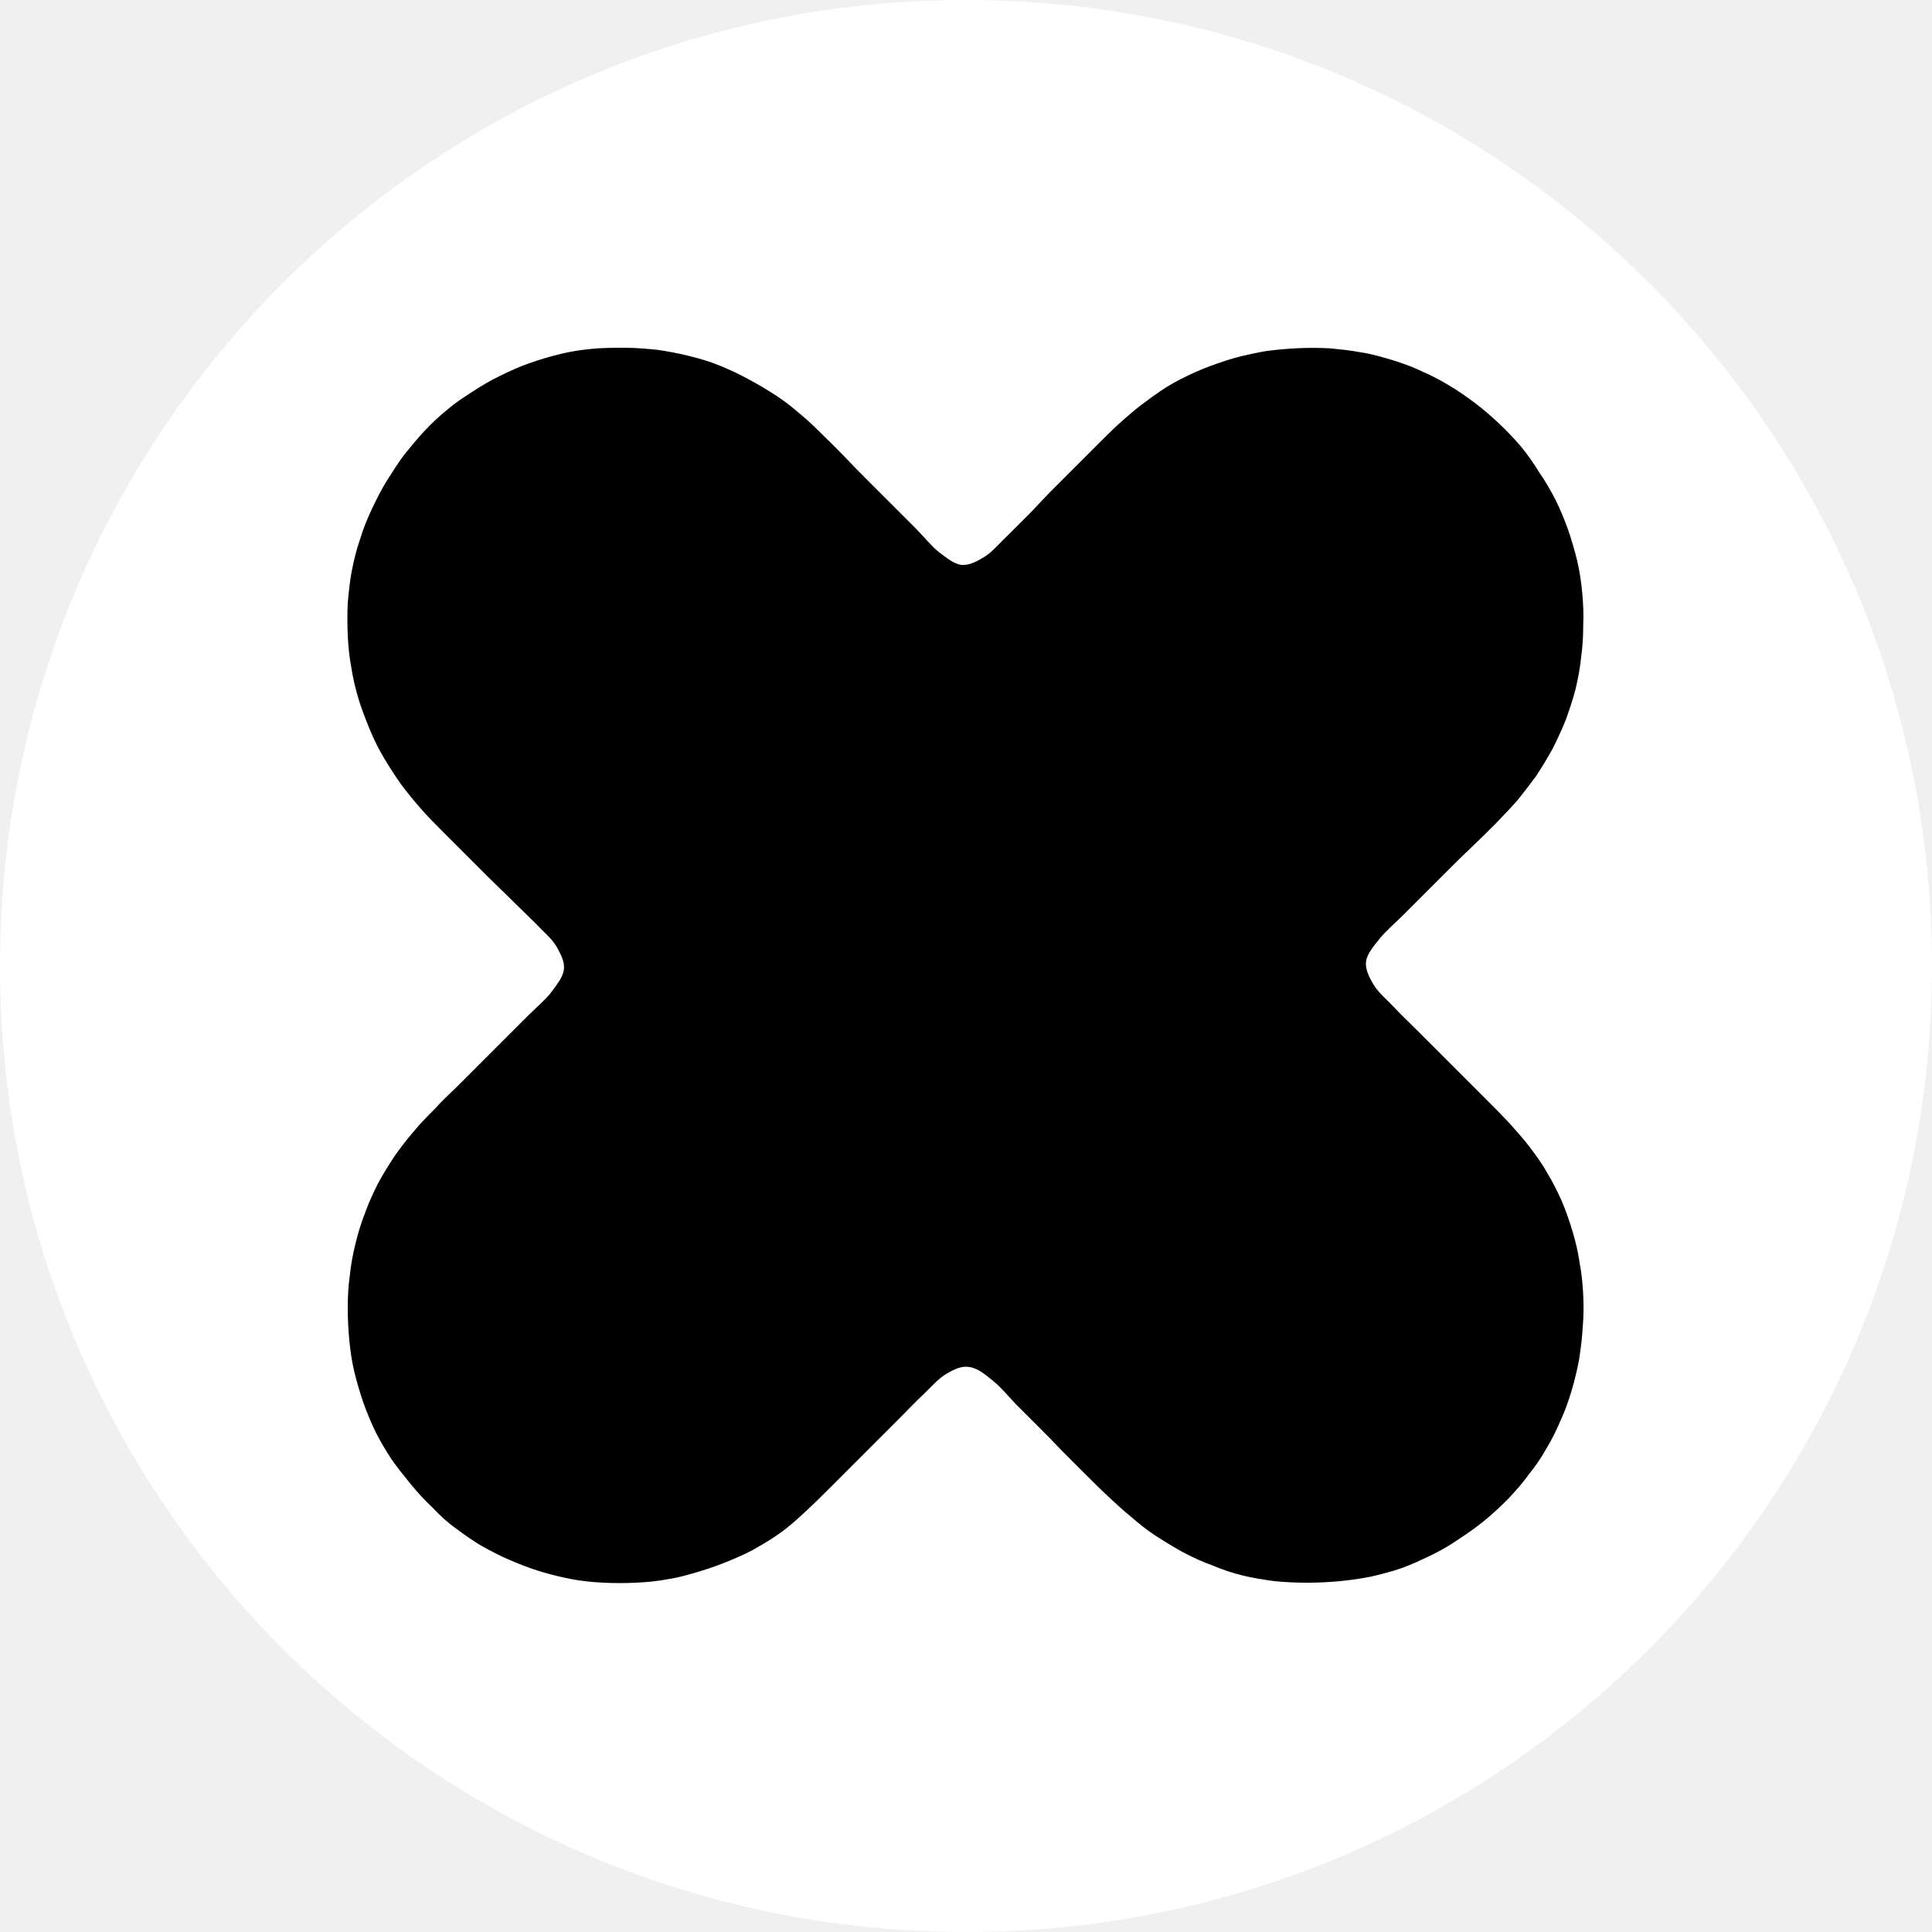
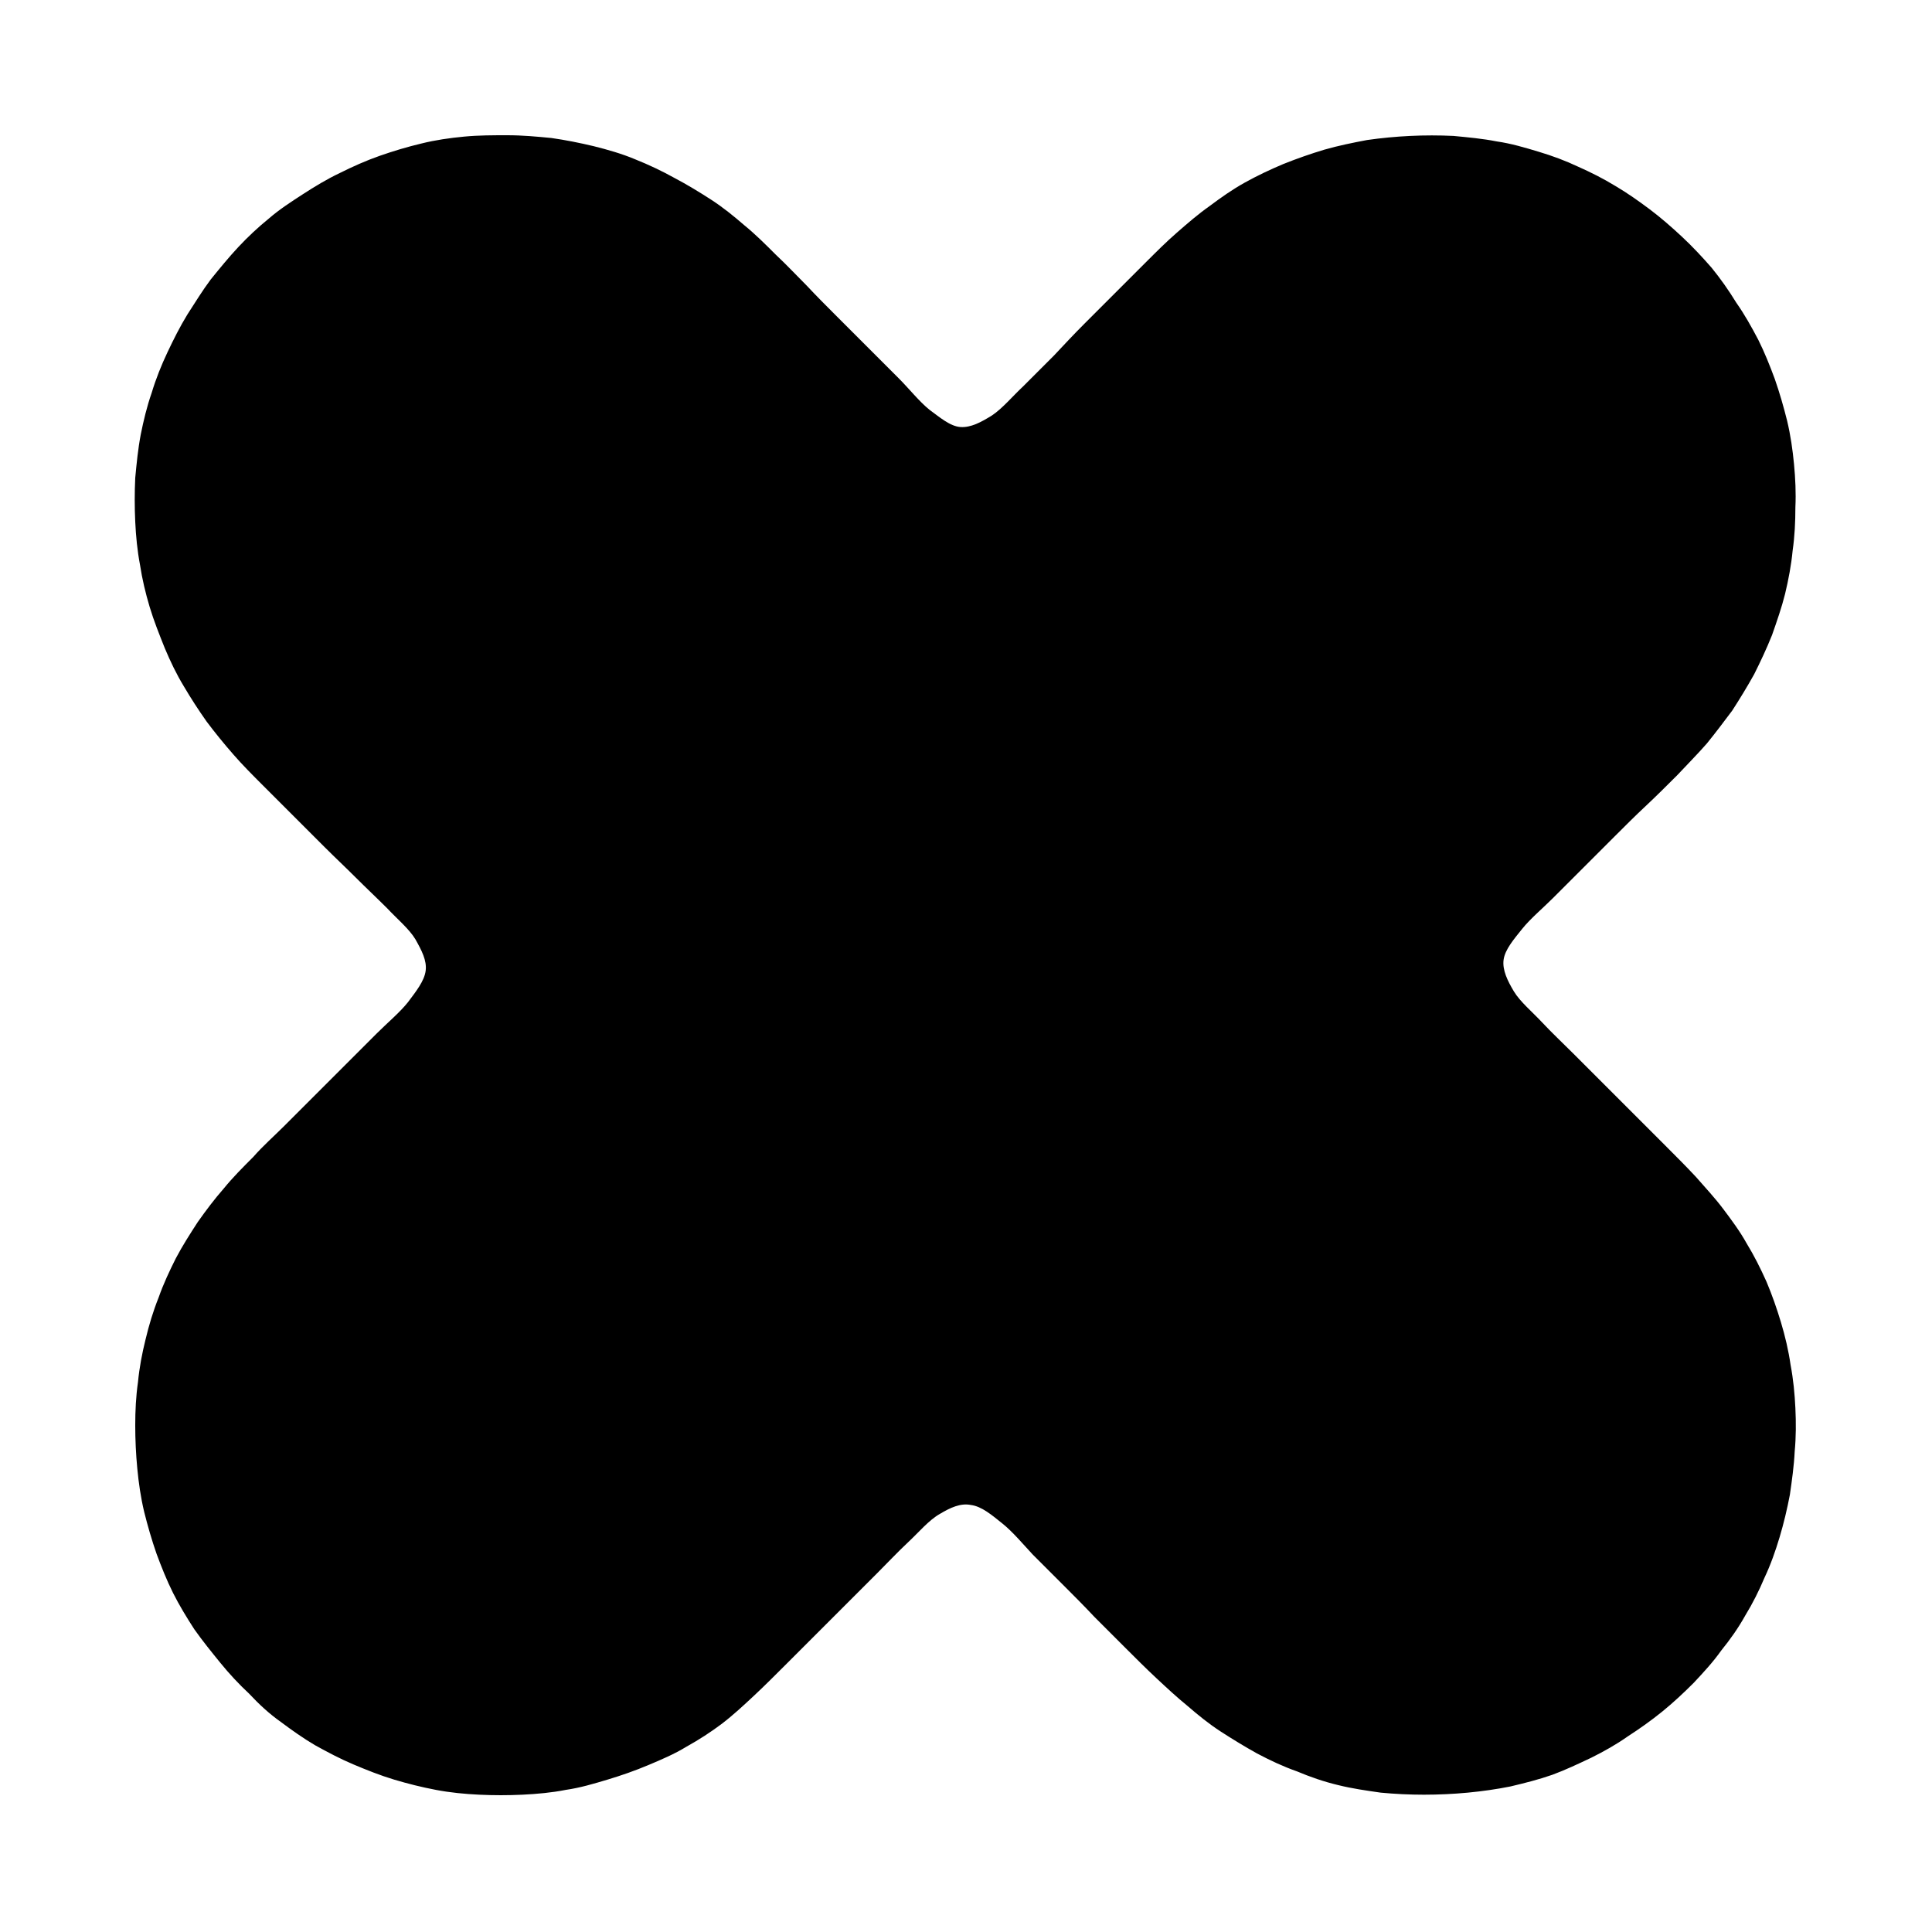
<svg xmlns="http://www.w3.org/2000/svg" viewBox="0 0 512 512" width="512" height="512">
-   <circle cx="256.0" cy="256.0" r="256.0" fill="#fff" />
-   <g transform="translate(92.16,92.16) scale(1.35405)">
+   <rect width="512" height="512" fill="#fff" />
+   <g transform="translate(35.84,35.84) scale(1.8195)">
    <path d="M47.9,0.2C50,0 52.1,0 54.2,0C56.4,0 58.5,0.2 60.6,0.4C62.7,0.7 64.7,1.1 66.8,1.6C68.8,2.1 70.9,2.7 72.8,3.5C74.8,4.3 76.7,5.2 78.5,6.2C80.4,7.2 82.2,8.3 83.9,9.4C85.6,10.5 87.2,11.8 88.7,13.1C90.3,14.4 91.8,15.9 93.3,17.4C94.8,18.8 96.3,20.4 97.8,21.9C99.2,23.4 100.7,24.9 102.2,26.4C103.7,27.9 105.2,29.4 106.7,30.9C108.2,32.4 109.7,33.9 111.2,35.4C112.7,36.9 114.2,38.8 115.7,40C117.2,41.1 118.7,42.4 120.2,42.5C121.7,42.6 123.2,41.8 124.8,40.8C126.3,39.8 127.8,38 129.3,36.6C130.8,35.1 132.3,33.6 133.8,32.1C135.3,30.5 136.7,29 138.2,27.5C139.7,26 141.2,24.5 142.7,23C144.2,21.5 145.7,20 147.2,18.5C148.7,17 150.2,15.5 151.7,14.2C153.3,12.8 154.8,11.5 156.5,10.3C158.1,9.1 159.8,7.9 161.6,6.9C163.4,5.9 165.3,5 167.2,4.2C169.2,3.4 171.2,2.7 173.2,2.1C175.3,1.5 177.3,1.1 179.4,0.7C181.5,0.4 183.6,0.2 185.7,0.1C187.8,0 189.9,0 192,0.1C194.1,0.3 196.3,0.5 198.3,0.9C200.4,1.2 202.4,1.8 204.4,2.4C206.4,3 208.3,3.7 210.2,4.6C212,5.4 213.8,6.3 215.6,7.4C217.3,8.4 219,9.6 220.6,10.8C222.2,12 223.8,13.4 225.3,14.8C226.8,16.2 228.2,17.7 229.6,19.3C230.9,20.9 232.1,22.6 233.2,24.4C234.4,26.1 235.4,27.9 236.4,29.8C237.3,31.6 238.1,33.6 238.8,35.5C239.5,37.5 240.1,39.6 240.6,41.6C241.1,43.7 241.4,45.8 241.6,47.9C241.8,50 241.9,52.1 241.8,54.2C241.8,56.3 241.7,58.4 241.4,60.5C241.2,62.6 240.8,64.7 240.3,66.8C239.8,68.8 239.1,70.8 238.4,72.8C237.6,74.8 236.7,76.7 235.8,78.5C234.8,80.3 233.7,82.1 232.6,83.8C231.4,85.4 230.2,87 228.9,88.6C227.5,90.2 226,91.7 224.6,93.2C223.1,94.7 221.6,96.2 220,97.7C218.5,99.1 217,100.6 215.5,102.1C214,103.6 212.5,105.1 211,106.6C209.5,108.1 208,109.6 206.5,111.1C205,112.6 203.2,114.1 202,115.6C200.8,117.1 199.5,118.6 199.3,120.1C199.1,121.6 199.9,123.2 200.8,124.7C201.7,126.2 203.5,127.7 204.9,129.2C206.3,130.7 207.9,132.2 209.4,133.7C210.9,135.2 212.4,136.7 213.9,138.2C215.4,139.7 216.9,141.2 218.4,142.7C219.9,144.2 221.4,145.7 222.9,147.2C224.4,148.7 225.9,150.2 227.3,151.7C228.7,153.3 230.1,154.8 231.3,156.4C232.5,158 233.7,159.6 234.7,161.4C235.8,163.2 236.7,165 237.6,167C238.4,168.9 239.1,170.9 239.7,172.9C240.3,174.9 240.8,177 241.1,179.1C241.5,181.2 241.7,183.3 241.8,185.4C241.9,187.5 241.9,189.6 241.7,191.7C241.6,193.8 241.3,195.9 241,198C240.6,200.1 240.1,202.2 239.5,204.2C238.9,206.2 238.2,208.2 237.3,210.1C236.5,212 235.6,213.8 234.5,215.6C233.5,217.4 232.3,219.1 231,220.7C229.8,222.4 228.4,223.9 227,225.4C225.5,226.9 224,228.3 222.4,229.6C220.8,230.9 219.1,232.1 217.4,233.2C215.7,234.4 213.9,235.4 212.1,236.3C210.2,237.2 208.3,238.1 206.4,238.8C204.4,239.5 202.4,240 200.3,240.5C198.3,240.9 196.2,241.2 194.1,241.4C192,241.6 189.8,241.7 187.7,241.7C185.6,241.7 183.5,241.6 181.4,241.4C179.3,241.1 177.2,240.8 175.2,240.3C173.1,239.8 171.1,239.1 169.2,238.3C167.2,237.6 165.3,236.7 163.4,235.7C161.6,234.7 159.8,233.6 158.1,232.5C156.4,231.4 154.8,230.1 153.3,228.8C151.7,227.5 150.2,226.1 148.7,224.7C147.2,223.3 145.7,221.8 144.2,220.3C142.7,218.8 141.2,217.3 139.7,215.8C138.2,214.2 136.7,212.7 135.2,211.2C133.7,209.7 132.2,208.2 130.7,206.7C129.3,205.2 127.8,203.4 126.3,202.2C124.8,201 123.3,199.7 121.7,199.5C120.2,199.2 118.7,199.9 117.2,200.8C115.6,201.7 114.1,203.5 112.6,204.9C111.1,206.3 109.6,207.9 108.1,209.4C106.6,210.9 105.1,212.4 103.6,213.9C102.1,215.4 100.6,216.9 99.1,218.4C97.6,219.9 96.1,221.4 94.6,222.9C93.1,224.4 91.6,225.9 90.1,227.3C88.6,228.7 87.1,230.1 85.4,231.4C83.8,232.6 82.1,233.7 80.3,234.7C78.5,235.8 76.6,236.6 74.7,237.4C72.8,238.2 70.8,238.9 68.8,239.5C66.8,240.1 64.8,240.7 62.7,241C60.7,241.4 58.5,241.6 56.4,241.7C54.3,241.8 52.2,241.8 50.1,241.7C48,241.6 45.9,241.4 43.8,241C41.7,240.6 39.7,240.1 37.7,239.5C35.7,238.9 33.7,238.1 31.8,237.3C29.9,236.5 28,235.5 26.2,234.5C24.5,233.5 22.8,232.3 21.2,231.1C19.5,229.9 18,228.5 16.6,227C15.1,225.6 13.7,224.1 12.4,222.5C11.1,220.9 9.8,219.3 8.6,217.6C7.5,215.9 6.4,214.1 5.5,212.3C4.6,210.5 3.8,208.5 3.1,206.6C2.4,204.6 1.8,202.5 1.3,200.5C0.8,198.4 0.5,196.3 0.3,194.2C0.1,192.1 0,190 0,187.9C0,185.8 0.1,183.7 0.4,181.6C0.6,179.5 1,177.4 1.5,175.4C2,173.3 2.6,171.3 3.4,169.3C4.1,167.3 5,165.4 5.9,163.6C6.9,161.7 8,160 9.1,158.3C10.3,156.6 11.5,155 12.9,153.4C14.2,151.8 15.7,150.3 17.2,148.8C18.6,147.2 20.2,145.8 21.7,144.3C23.2,142.8 24.7,141.3 26.2,139.8C27.7,138.3 29.2,136.8 30.7,135.3C32.2,133.8 33.7,132.3 35.2,130.8C36.7,129.3 38.5,127.8 39.7,126.3C40.9,124.7 42.1,123.2 42.3,121.7C42.5,120.2 41.7,118.7 40.8,117.1C39.9,115.6 38.1,114.1 36.7,112.6C35.2,111.1 33.6,109.6 32.1,108.1C30.6,106.6 29.1,105.2 27.6,103.7C26.1,102.2 24.6,100.7 23.1,99.2C21.6,97.7 20.1,96.2 18.6,94.7C17.1,93.2 15.6,91.7 14.3,90.2C12.9,88.6 11.6,87 10.4,85.4C9.2,83.7 8.1,82 7.1,80.3C6,78.5 5.1,76.6 4.3,74.7C3.5,72.7 2.7,70.7 2.1,68.7C1.5,66.7 1,64.6 0.7,62.6C0.3,60.5 0.1,58.4 0,56.3C-0.1,54.2 -0.1,52 0,49.9C0.2,47.8 0.4,45.7 0.8,43.6C1.2,41.6 1.7,39.5 2.4,37.5C3,35.5 3.8,33.5 4.7,31.6C5.6,29.7 6.5,27.9 7.6,26.1C8.7,24.4 9.8,22.6 11,21C12.3,19.4 13.6,17.8 15,16.3C16.4,14.8 17.9,13.4 19.5,12.1C21,10.8 22.7,9.7 24.4,8.6C26.1,7.5 27.9,6.4 29.8,5.5C31.6,4.6 33.6,3.7 35.6,3C37.6,2.3 39.6,1.7 41.7,1.2C43.7,0.7 45.8,0.4 47.9,0.2Z" fill="#000" />
  </g>
</svg>
